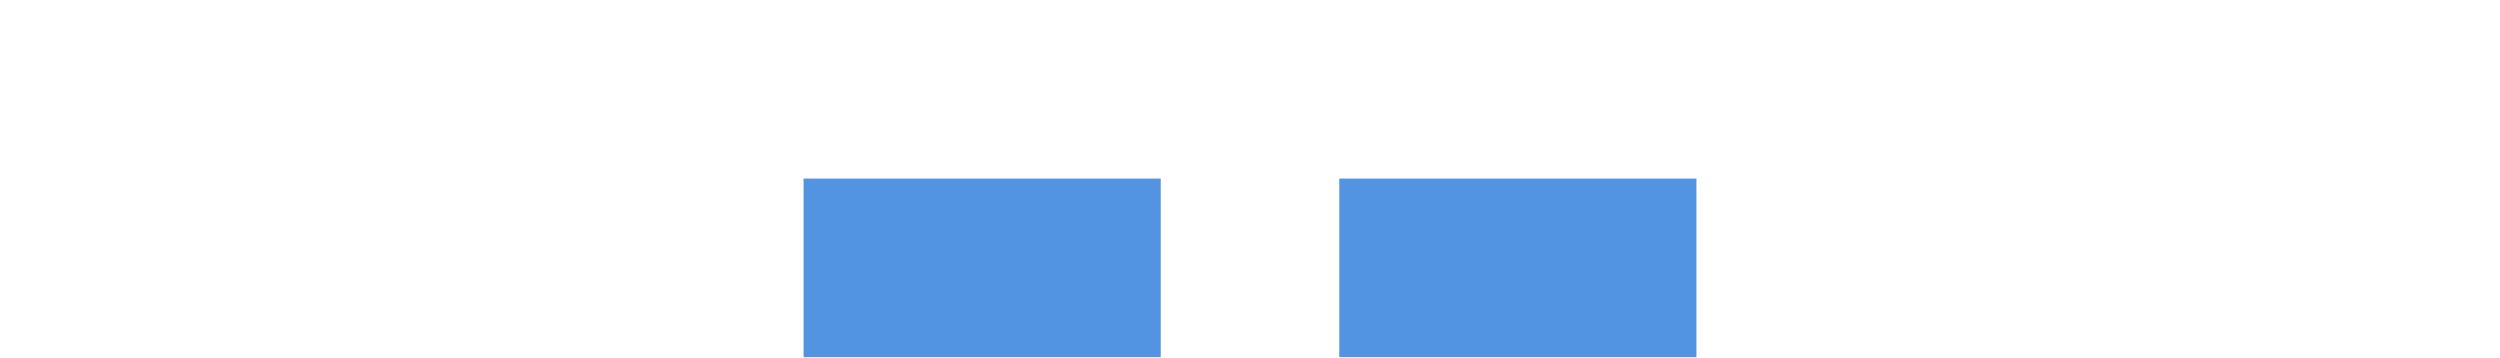
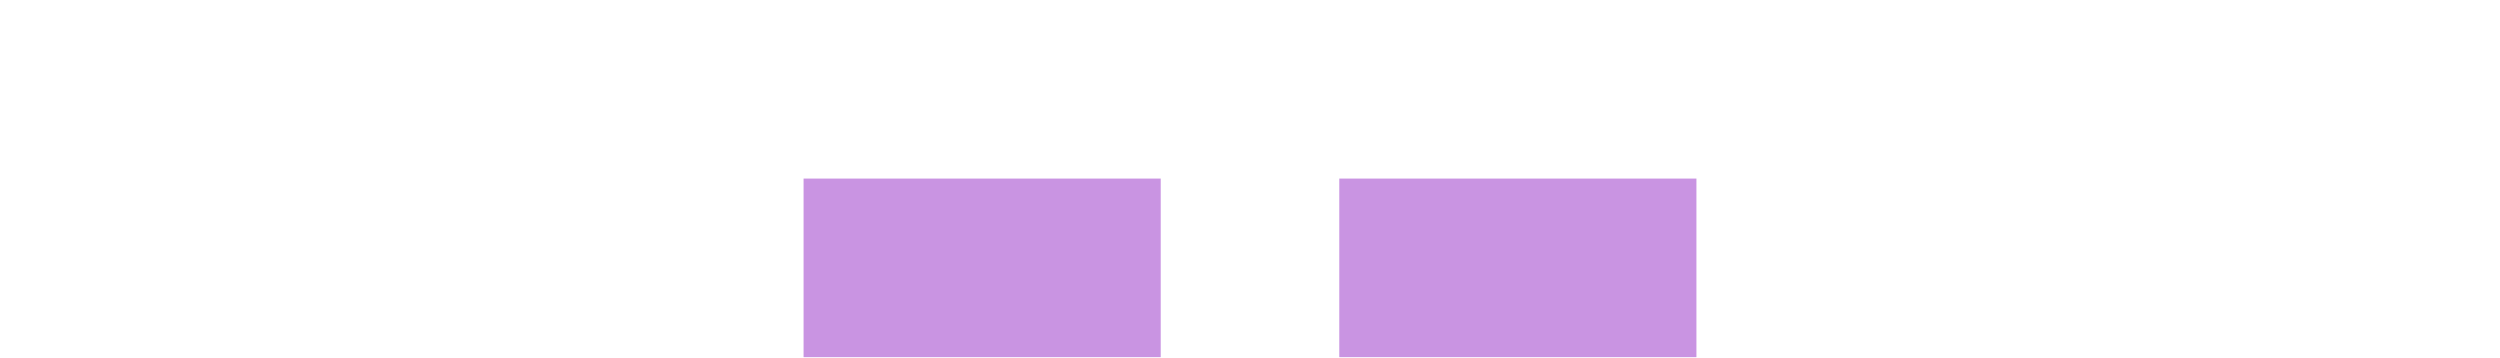
<svg xmlns="http://www.w3.org/2000/svg" xmlns:ns1="http://www.openswatchbook.org/uri/2009/osb" xmlns:xlink="http://www.w3.org/1999/xlink" width="28" height="4" id="svg11300" version="1.0" style="display:inline;enable-background:new">
  <defs id="defs3">
    <linearGradient id="selected_bg_color" ns1:paint="solid">
-       <stop style="stop-color:#5294e2;stop-opacity:1;" offset="0" id="stop4138" />
+       <stop style="stop-color:#c994e2;stop-opacity:1;" offset="0" id="stop4138" />
    </linearGradient>
    <linearGradient xlink:href="#selected_bg_color" id="linearGradient4140" x1="11" y1="298" x2="11" y2="300" gradientUnits="userSpaceOnUse" />
  </defs>
  <g style="display:inline" id="layer1" transform="translate(0,-296)">
    <rect style="opacity:1;fill:url(#linearGradient4140);fill-opacity:1;stroke:none" id="rect4270-9" width="4" height="2" x="9" y="298" />
    <rect y="298" x="15" height="2" width="4" id="rect4239" style="opacity:1;fill:url(#selected_bg_color);fill-opacity:1;stroke:none" />
  </g>
</svg>
